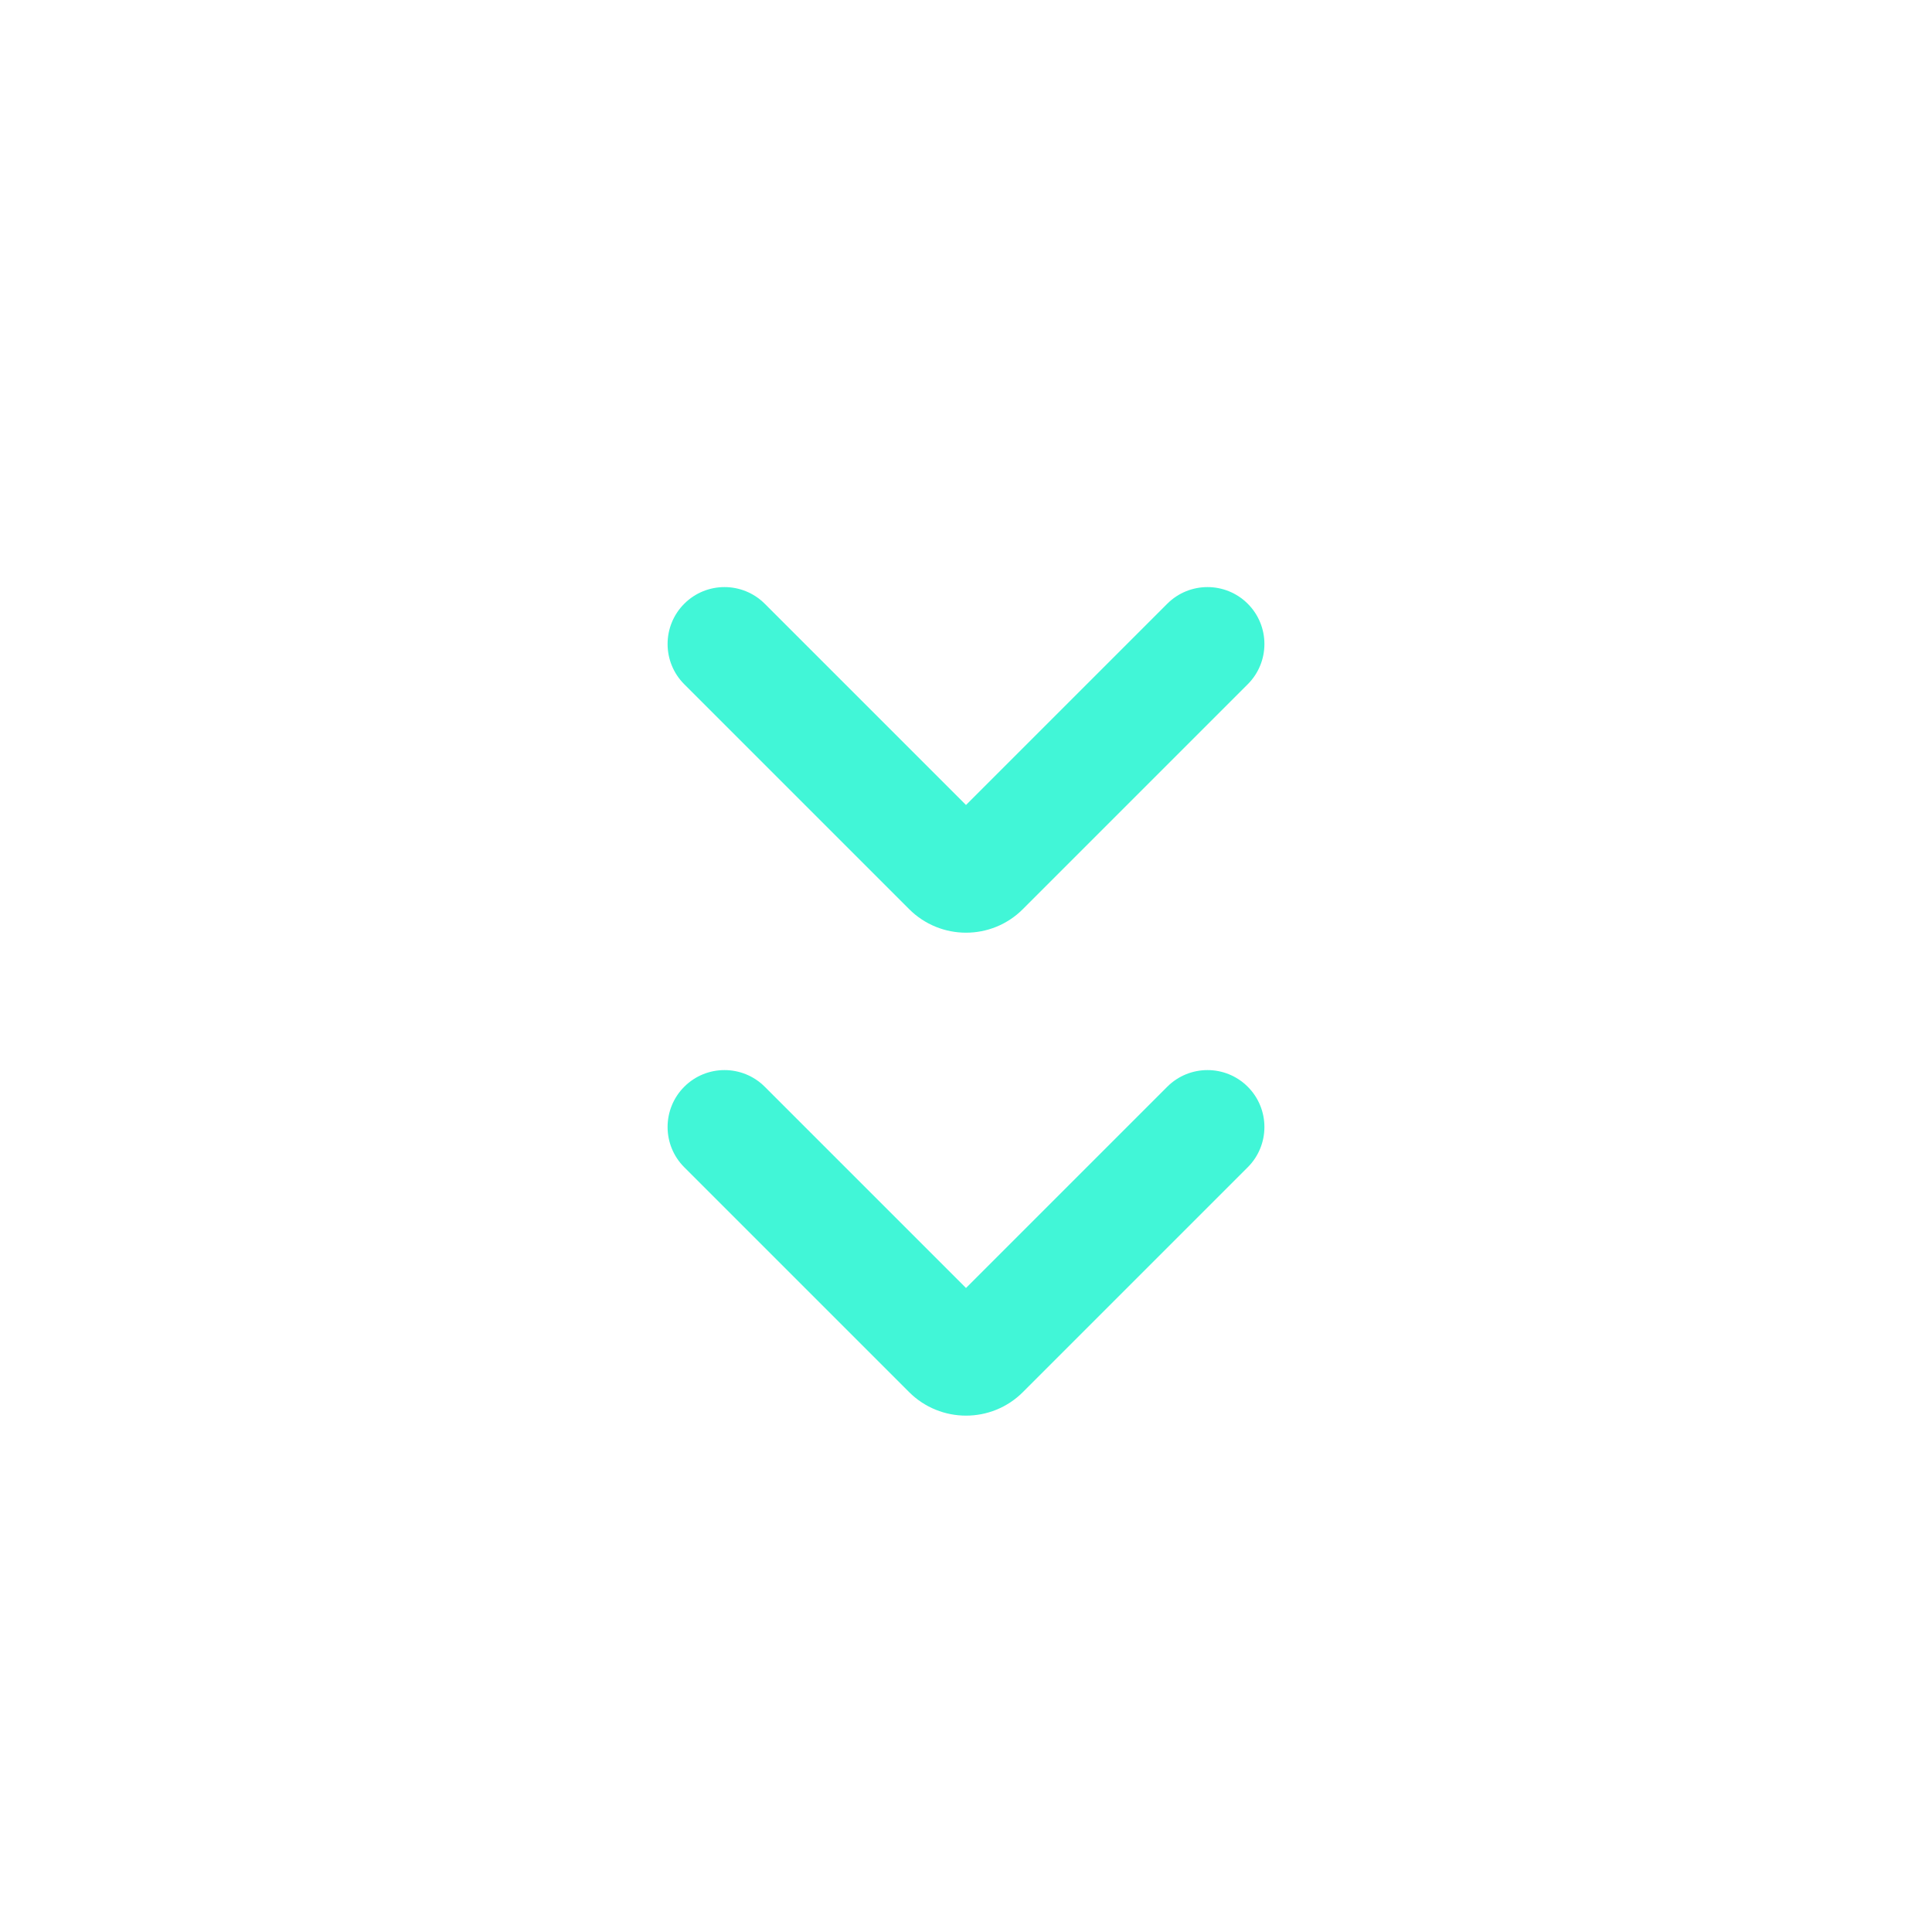
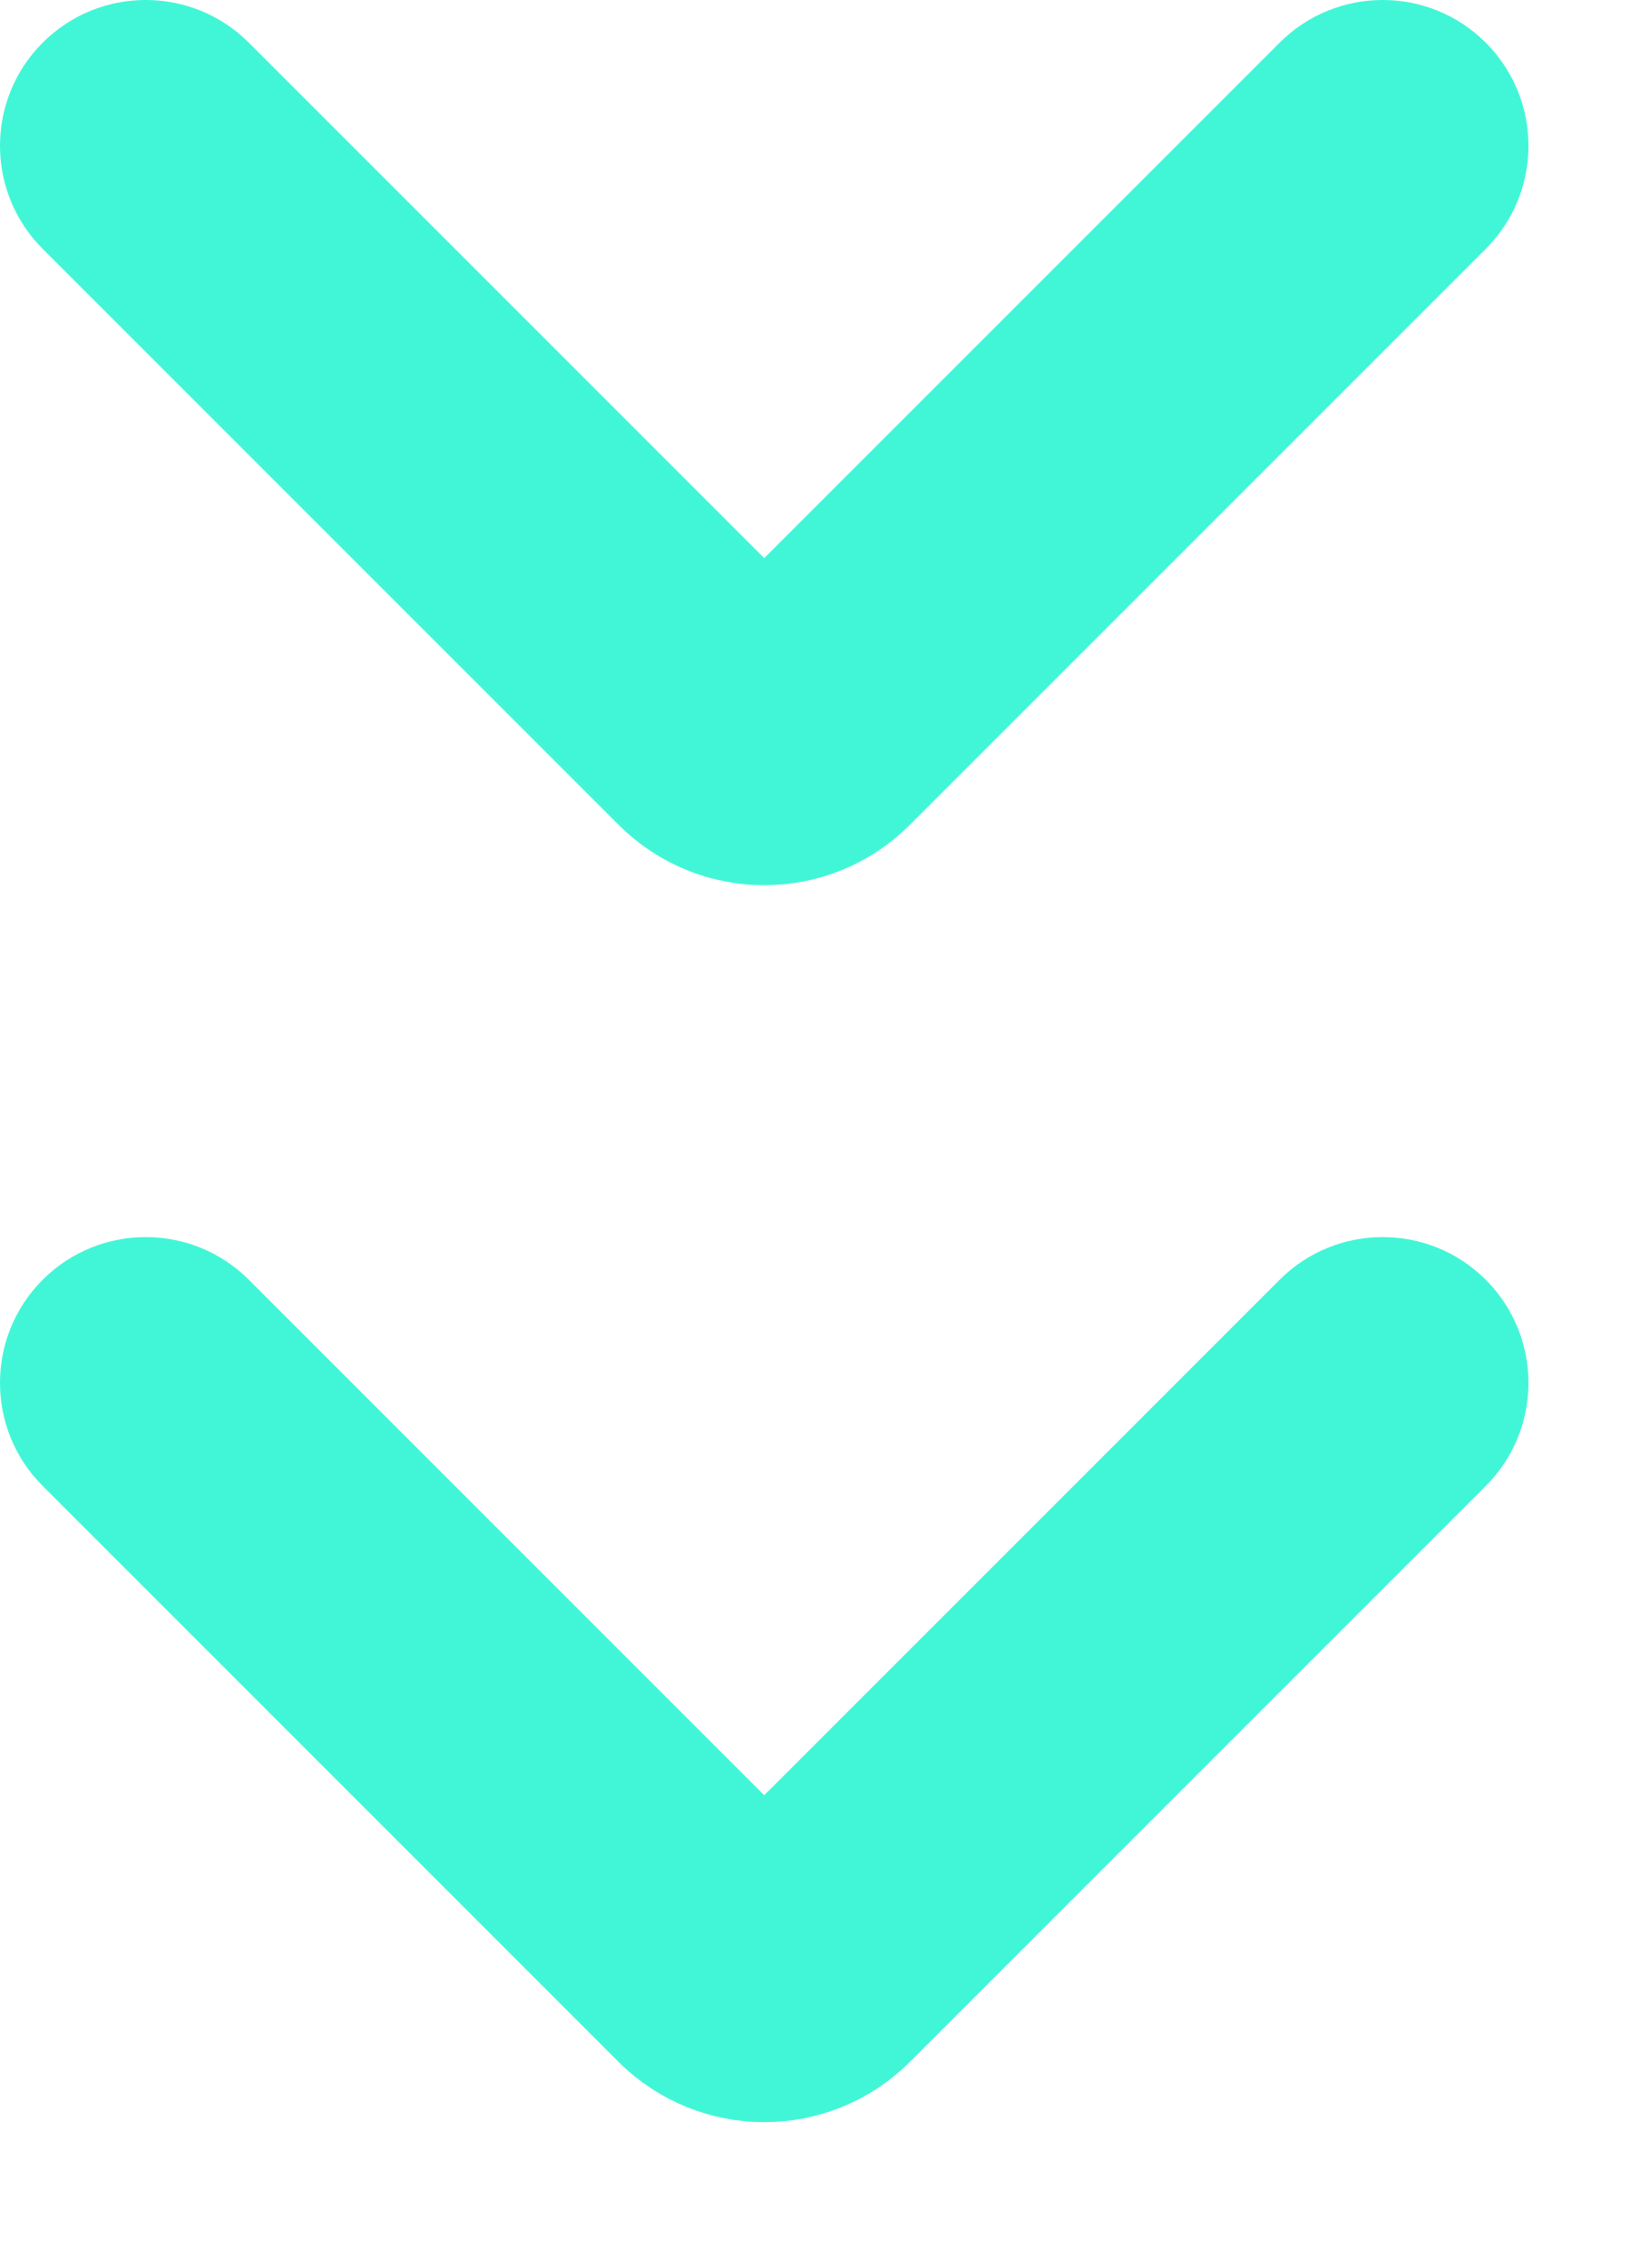
- <svg xmlns="http://www.w3.org/2000/svg" width="24" height="24" viewBox="0 0 24 24" fill="none">
-   <path fill-rule="evenodd" clip-rule="evenodd" d="M14.5 7.5L12 10L9.5 7.5C9.224 7.224 8.776 7.224 8.5 7.5C8.224 7.776 8.224 8.224 8.5 8.5L11.293 11.293C11.684 11.684 12.317 11.684 12.707 11.293L15.5 8.5C15.776 8.224 15.776 7.776 15.5 7.5C15.224 7.224 14.776 7.224 14.5 7.5ZM14.5 13.5L12 16L9.5 13.5C9.224 13.224 8.776 13.224 8.5 13.5C8.224 13.776 8.224 14.224 8.5 14.5L11.293 17.293C11.684 17.683 12.317 17.683 12.707 17.293L15.5 14.5C15.776 14.224 15.776 13.776 15.5 13.5C15.224 13.224 14.776 13.224 14.5 13.5Z" fill="#41F6D7" />
+ <svg xmlns="http://www.w3.org/2000/svg" width="8" height="11" viewBox="0 0 8 11" fill="none">
+   <path fill-rule="evenodd" clip-rule="evenodd" d="M6.207 0.207L3.707 2.707L1.207 0.207C0.931 -0.069 0.483 -0.069 0.207 0.207C-0.069 0.483 -0.069 0.931 0.207 1.207L3 4C3.391 4.391 4.024 4.391 4.414 4L7.207 1.207C7.483 0.931 7.483 0.483 7.207 0.207C6.931 -0.069 6.483 -0.069 6.207 0.207ZM6.207 6.207L3.707 8.707L1.207 6.207C0.931 5.931 0.483 5.931 0.207 6.207C-0.069 6.483 -0.069 6.931 0.207 7.207L3 10C3.391 10.39 4.024 10.39 4.414 10L7.207 7.207C7.483 6.931 7.483 6.483 7.207 6.207C6.931 5.931 6.483 5.931 6.207 6.207Z" fill="#41F6D7" />
</svg>
